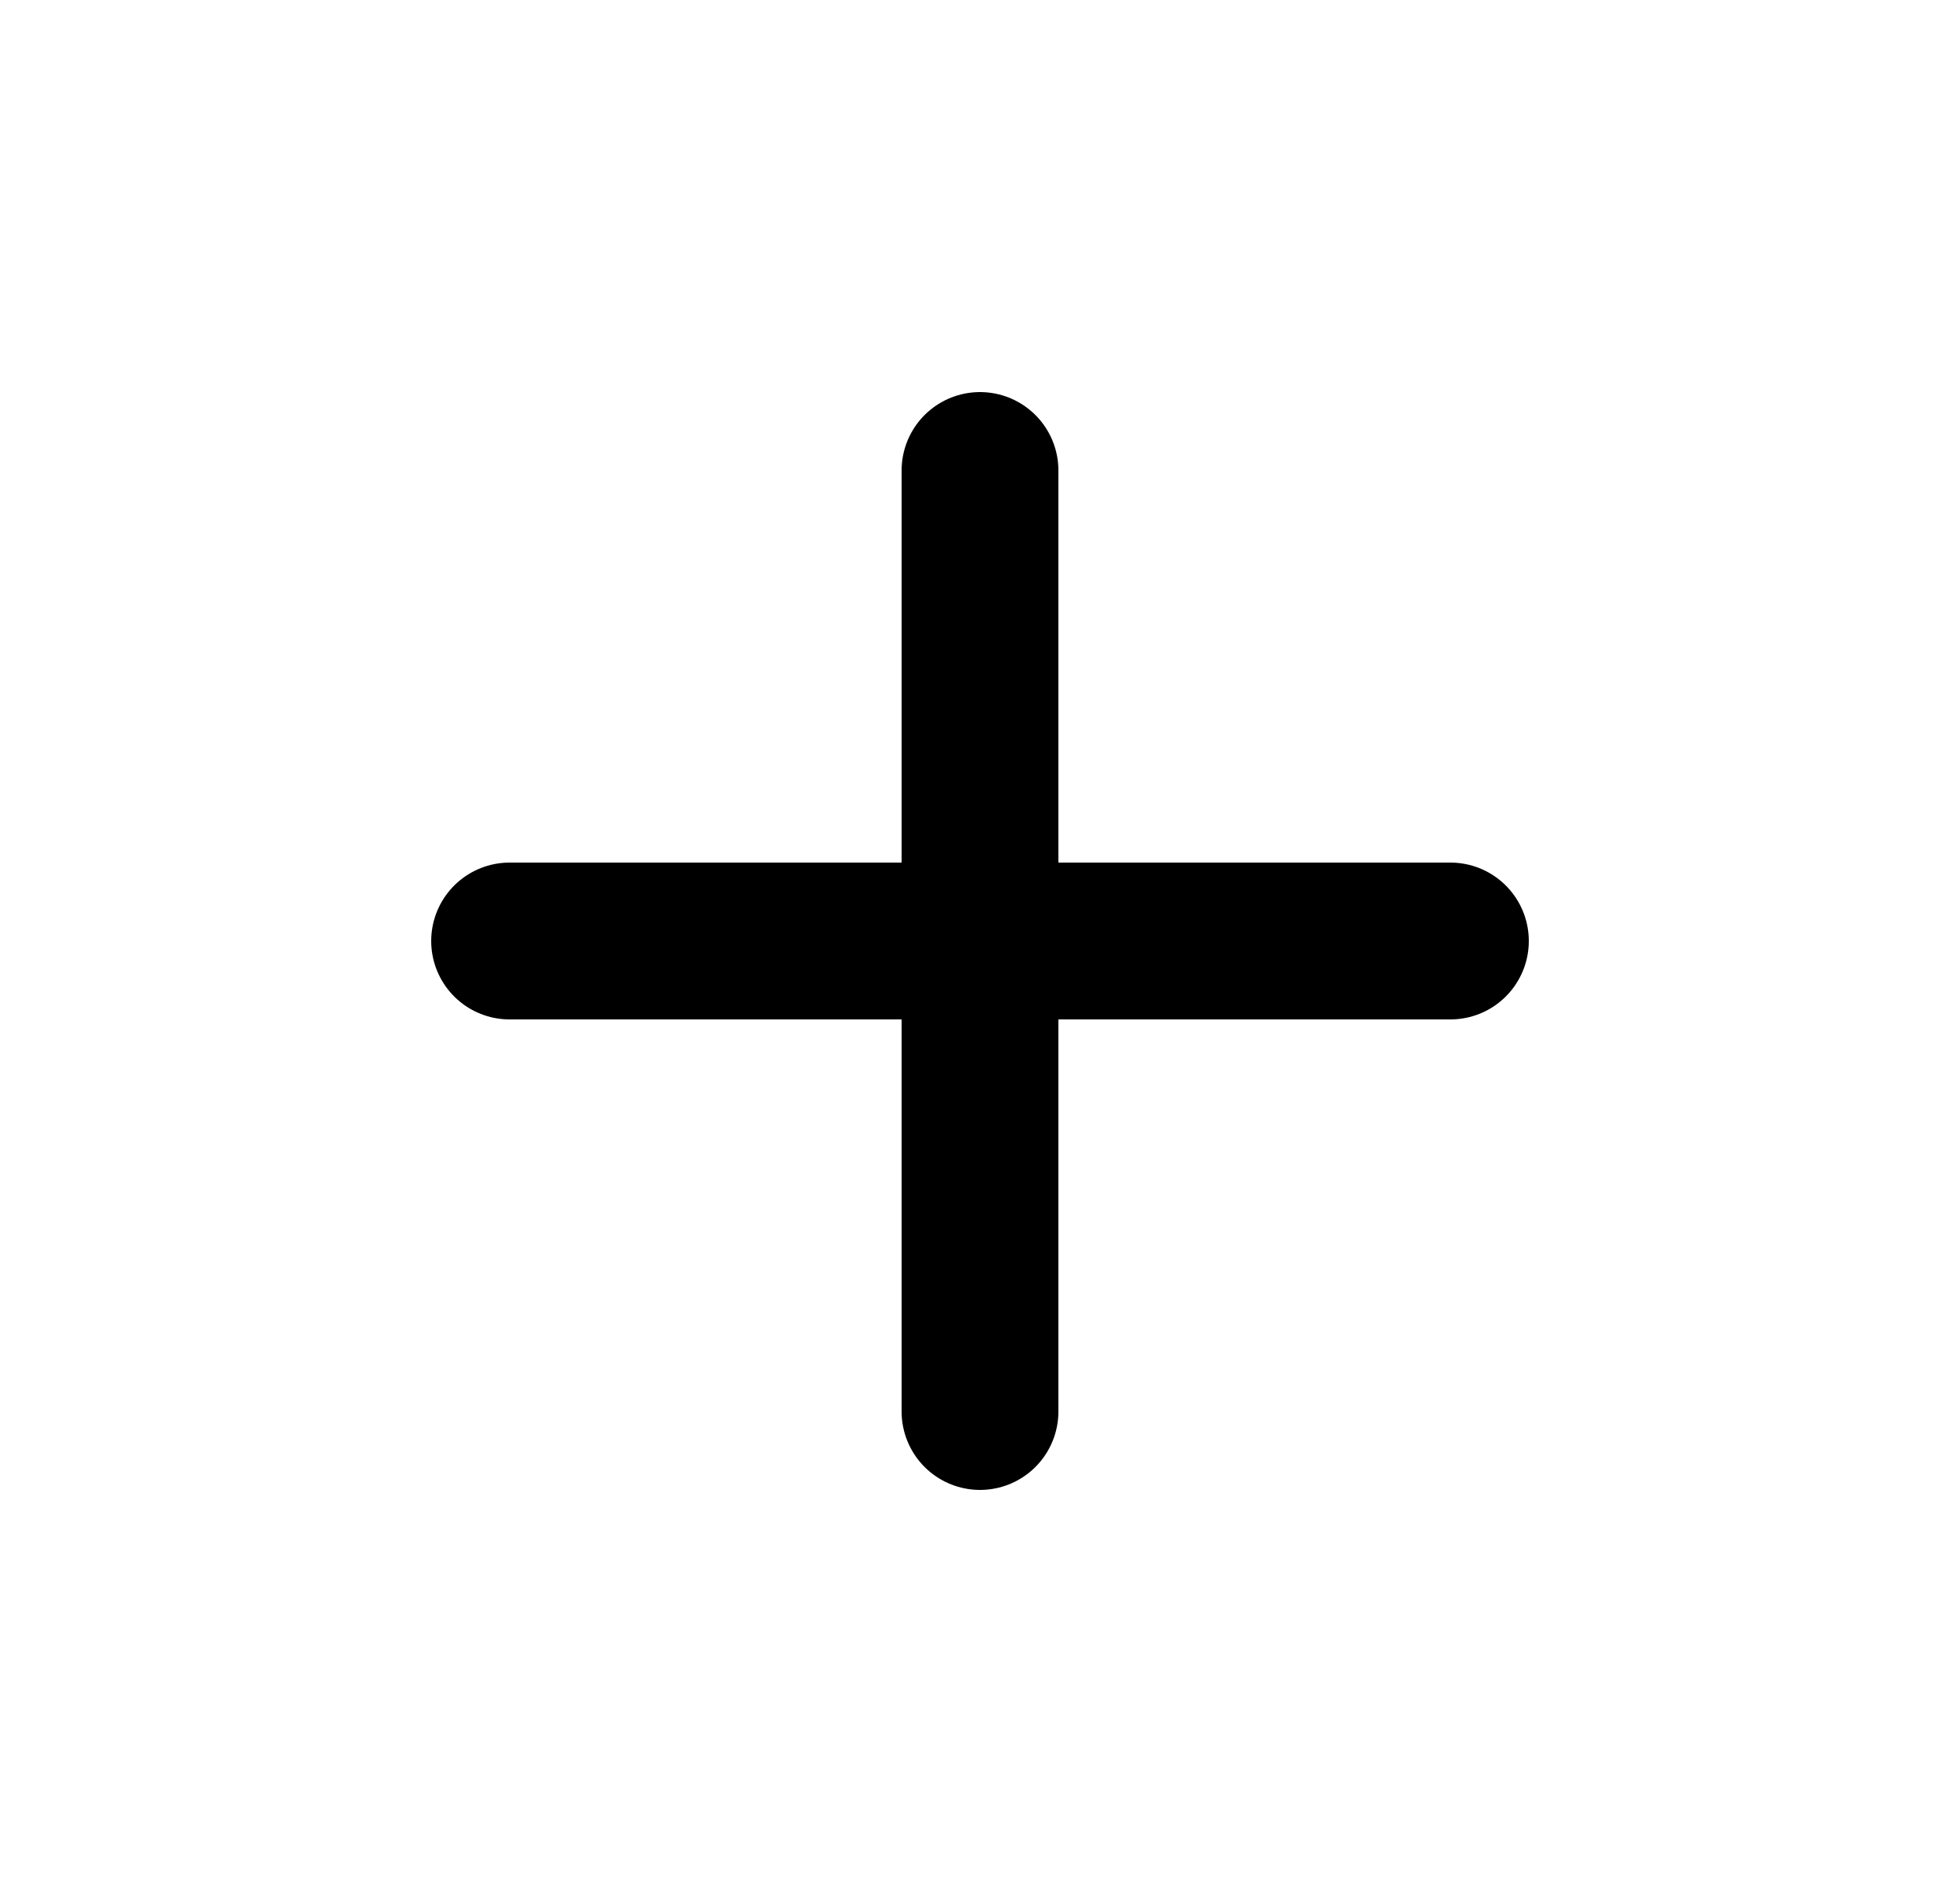
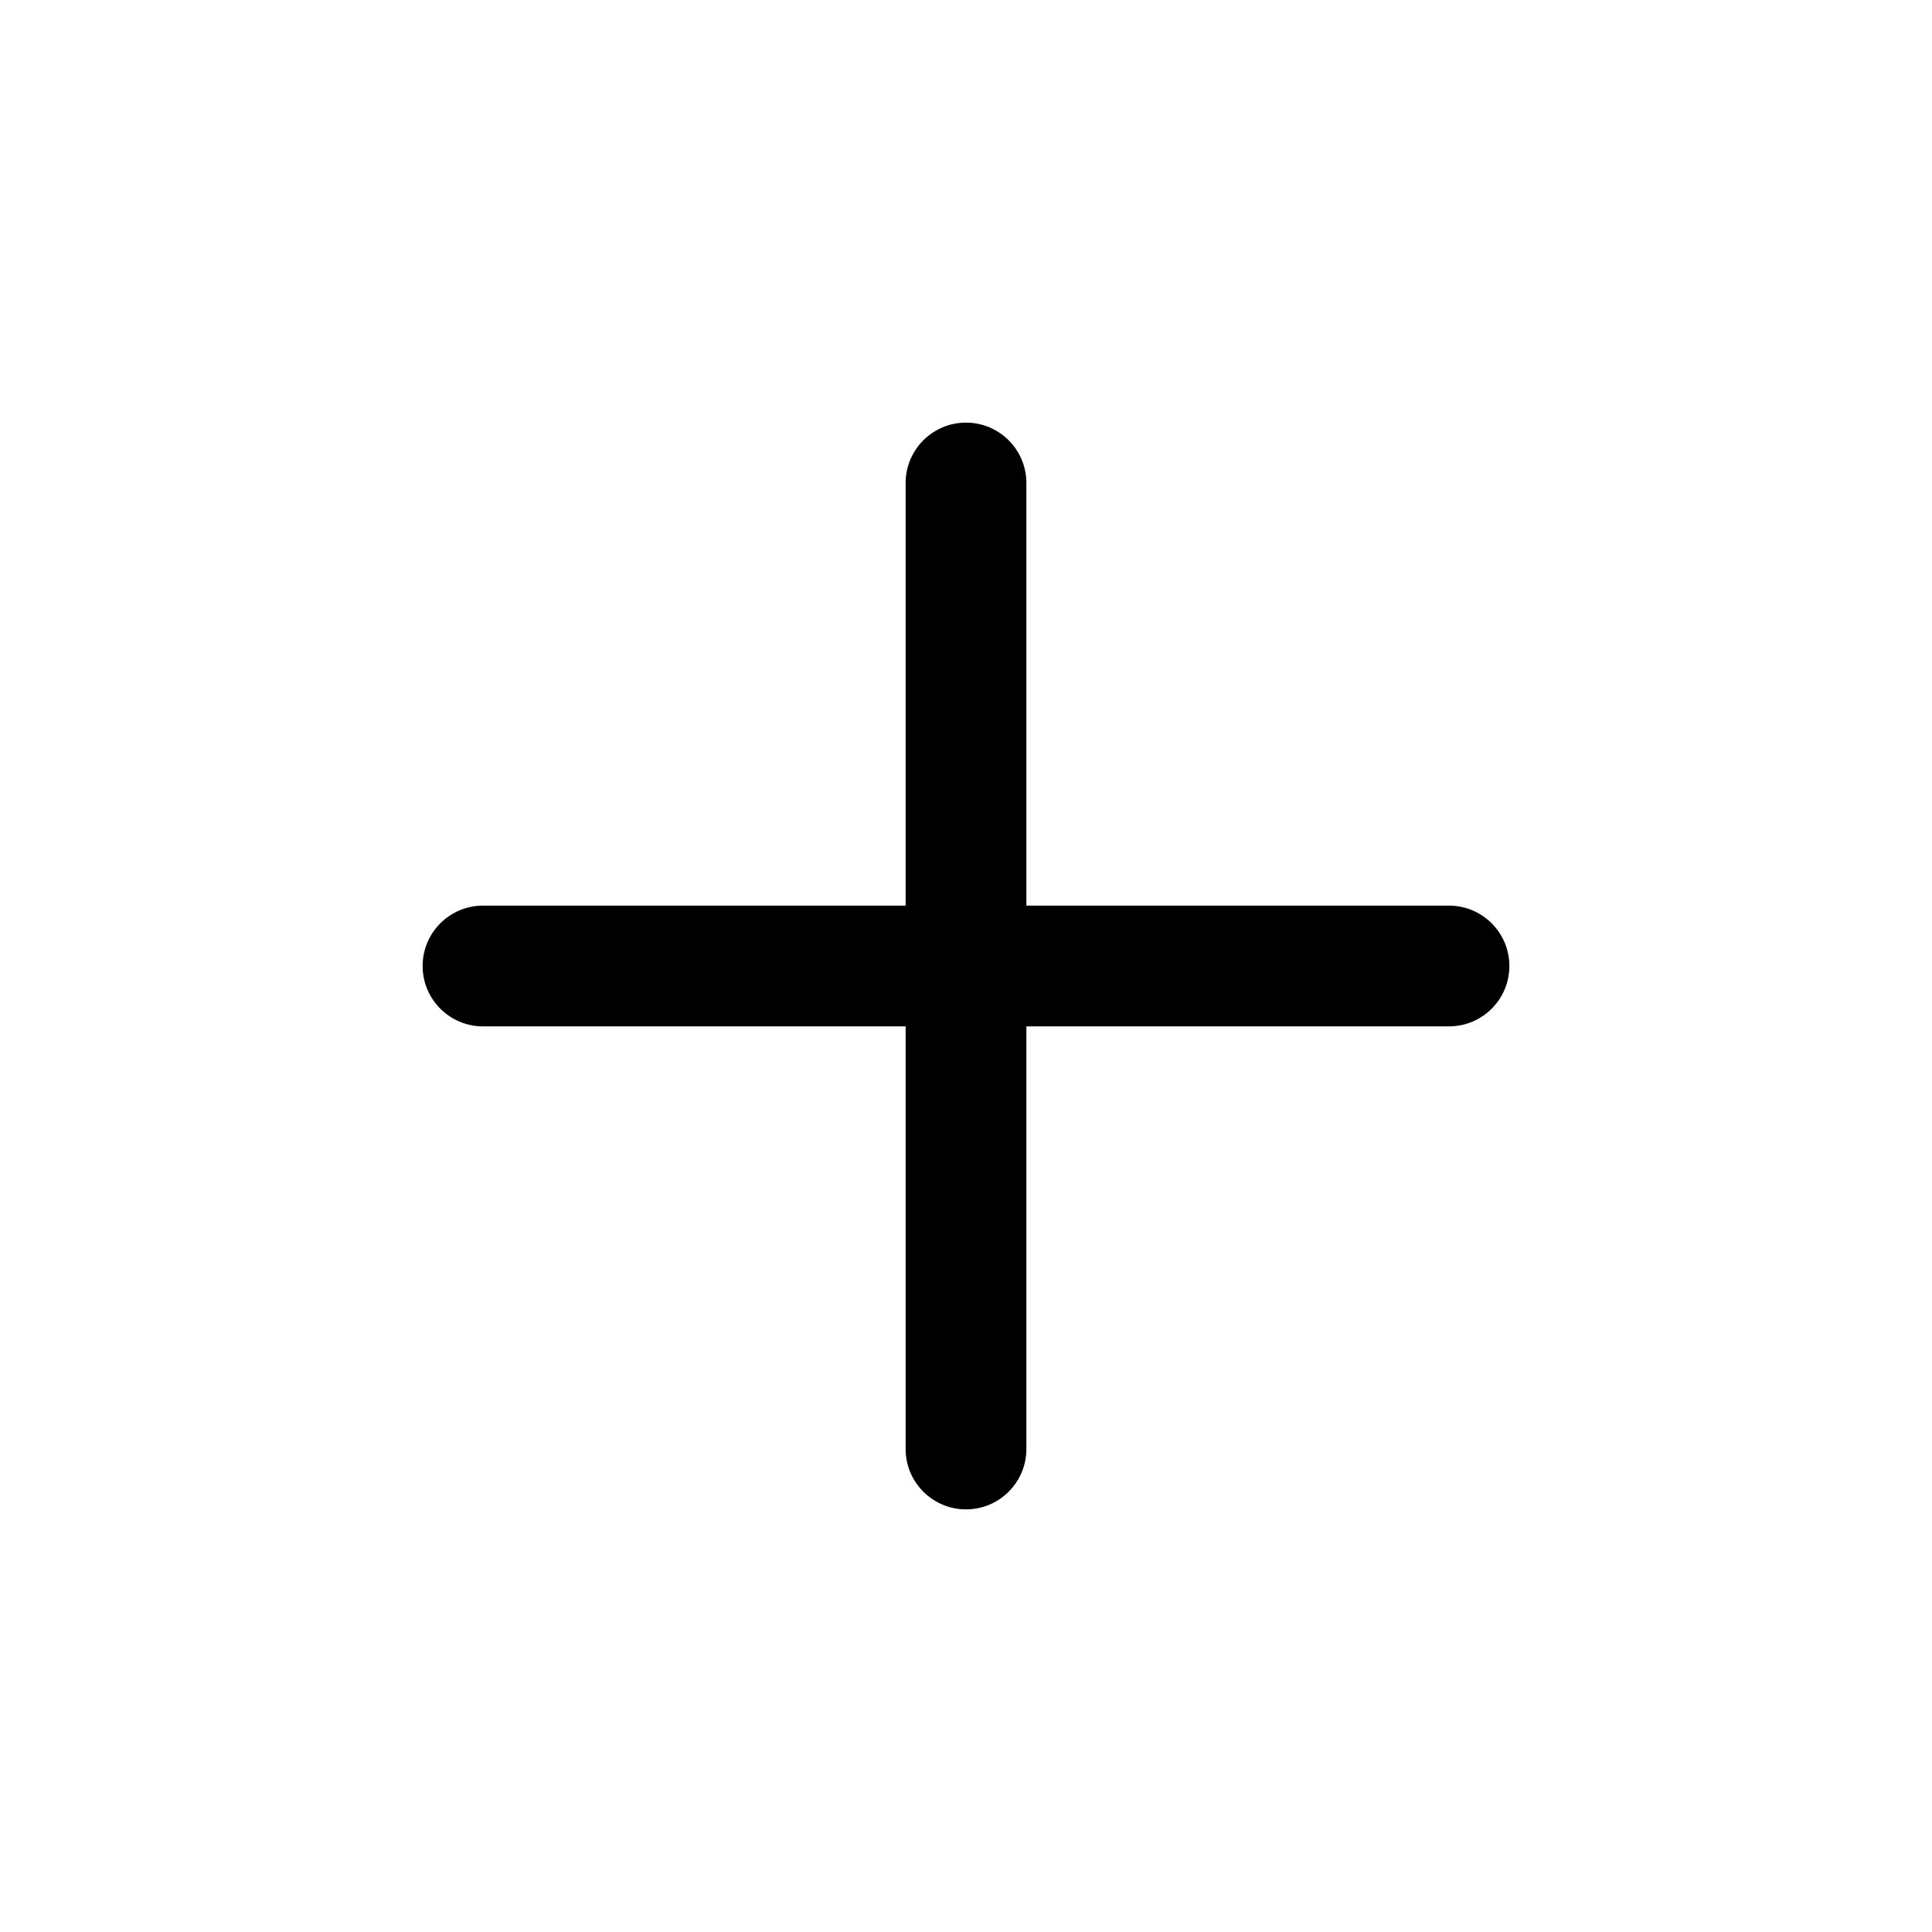
- <svg xmlns="http://www.w3.org/2000/svg" width="25" height="24" viewBox="0 0 25 24" fill="none">
-   <path d="M18.5 12H6.5M12.5 6V18" stroke="currentColor" stroke-width="2" stroke-linecap="round" stroke-linejoin="round" />
+ <svg xmlns="http://www.w3.org/2000/svg" width="32" height="32" viewBox="0 0 32 32" fill="none">
+   <path fill-rule="evenodd" clip-rule="evenodd" d="M16 7C16.552 7 17 7.448 17 8V15H24C24.552 15 25 15.448 25 16C25 16.552 24.552 17 24 17H17V24C17 24.552 16.552 25 16 25C15.448 25 15 24.552 15 24V17H8C7.448 17 7 16.552 7 16C7 15.448 7.448 15 8 15H15V8C15 7.448 15.448 7 16 7Z" fill="currentColor" />
</svg>
